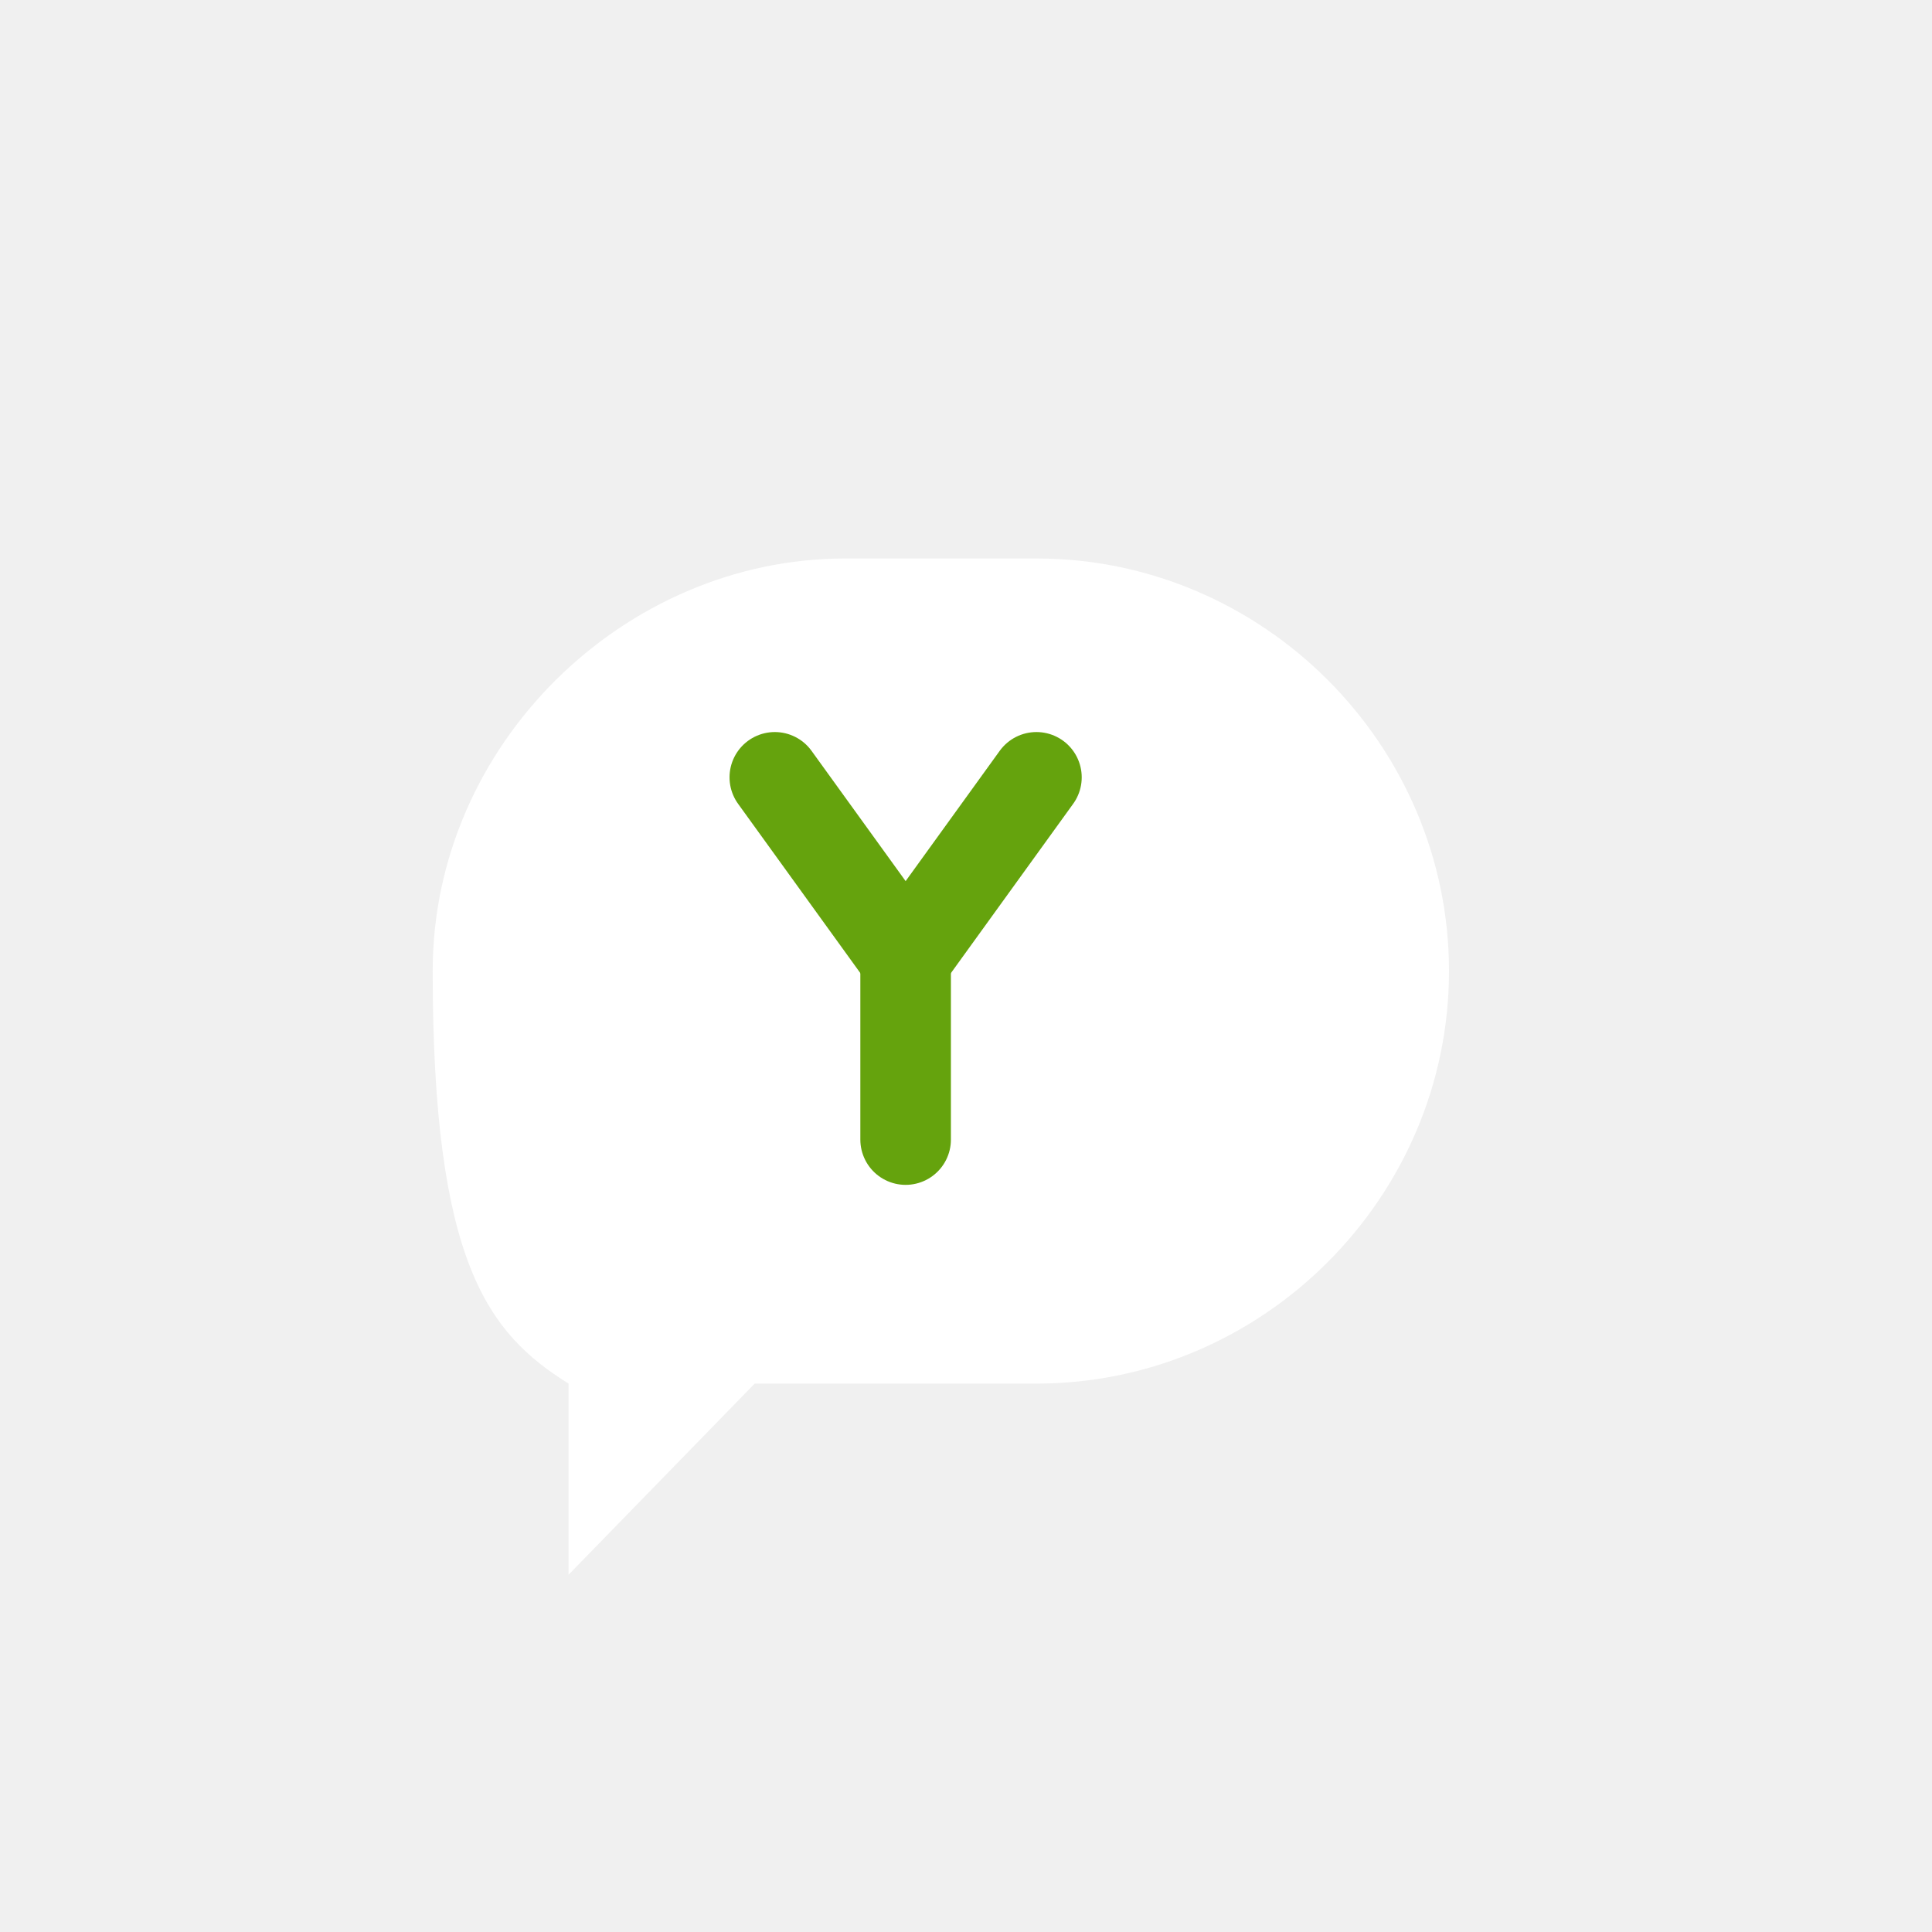
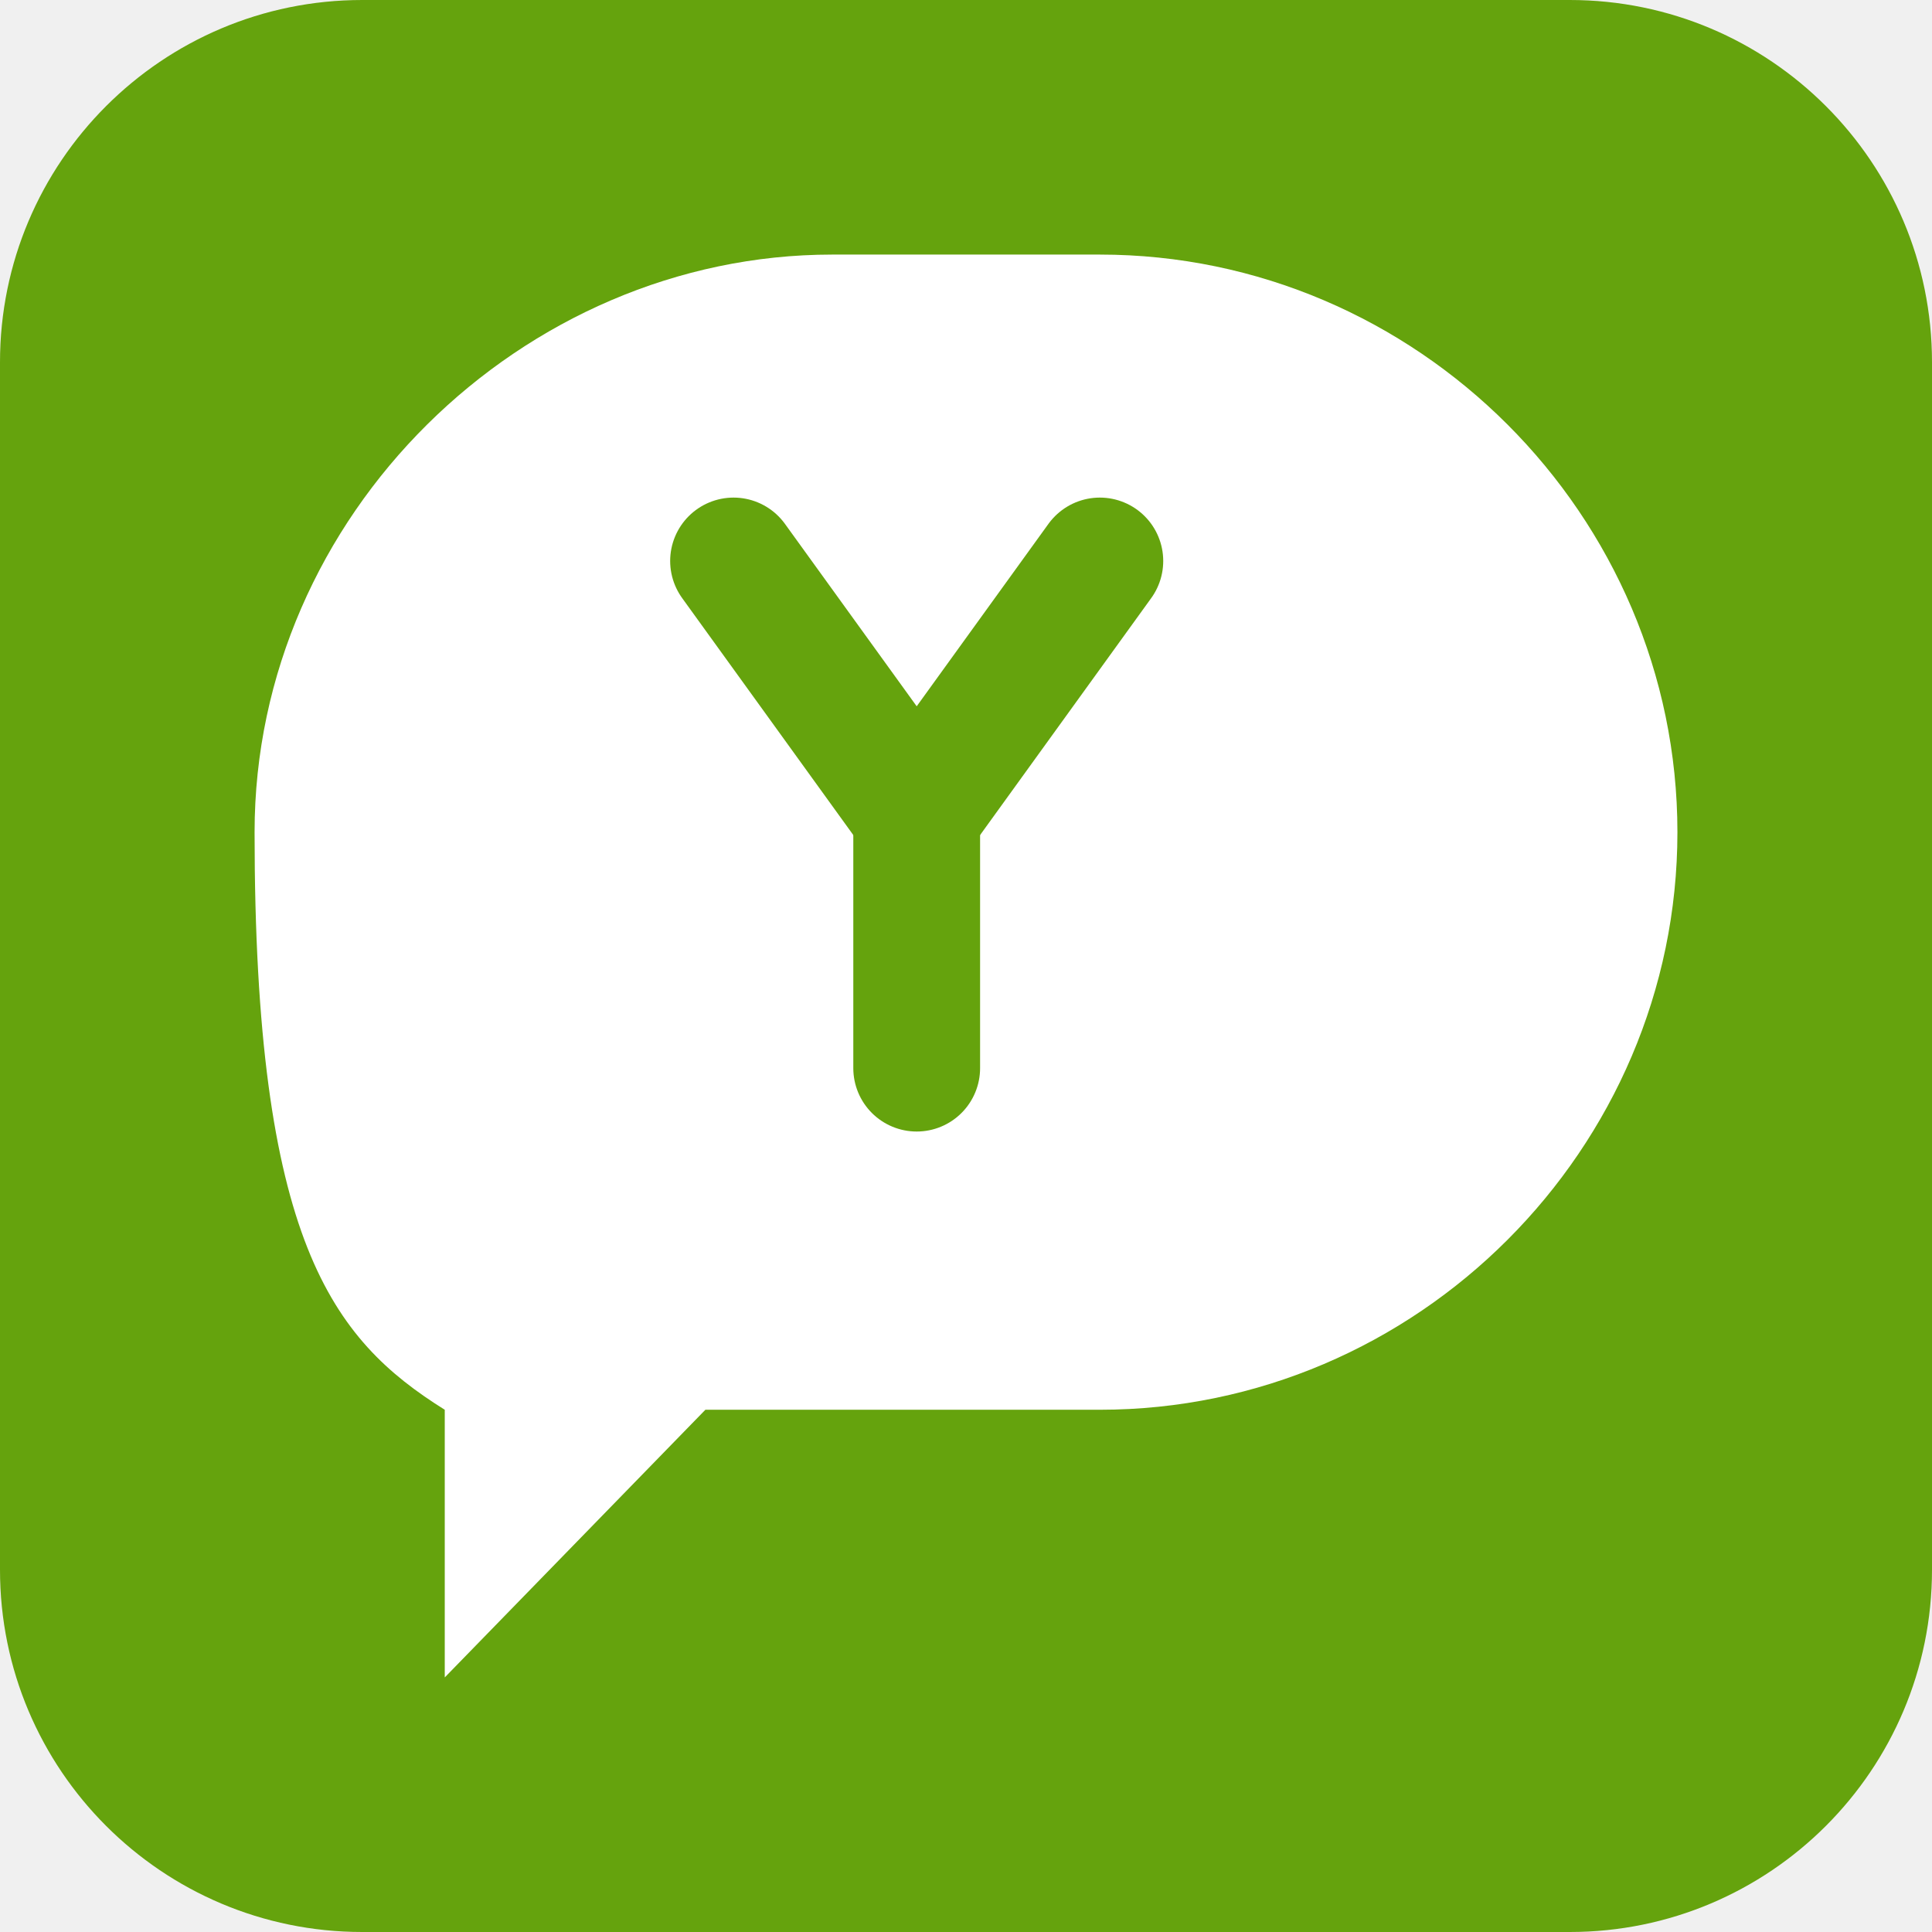
<svg xmlns="http://www.w3.org/2000/svg" viewBox="0 0 192 192">
-   <path d="M103 55.5C125.5 55.5 144 74 144 96.5C144 119 125.5 137.5 103 137.5H75L56.5 156.5V137.5C48.5 132.5 43 125.5 43 96.5C43 74 62 55.5 84 55.5H103Z" fill="white" />
-   <path d="M77 77.25L90 95.25L103 77.25" stroke="#65a30d" stroke-width="9" stroke-linecap="round" stroke-linejoin="round" fill="none" />
-   <line x1="90" y1="95.25" x2="90" y2="113.25" stroke="#65a30d" stroke-width="9" stroke-linecap="round" />
+   <rect width="192" height="192" rx="36" fill="#65a30d" />
+   <g transform="translate(96, 96) scale(1.4) translate(-93.5, -106)">
+     <path d="M103 55.5C125.5 55.5 144 74 144 96.5C144 119 125.5 137.5 103 137.5H75L56.5 156.5V137.5C48.5 132.5 43 125.5 43 96.5C43 74 62 55.5 84 55.5H103Z" fill="white" />
+     <path d="M77 77.25L90 95.25L103 77.25" stroke="#65a30d" stroke-width="9" stroke-linecap="round" stroke-linejoin="round" fill="none" />
+     <line x1="90" y1="95.25" x2="90" y2="113.25" stroke="#65a30d" stroke-width="9" stroke-linecap="round" />
+   </g>
</svg>
